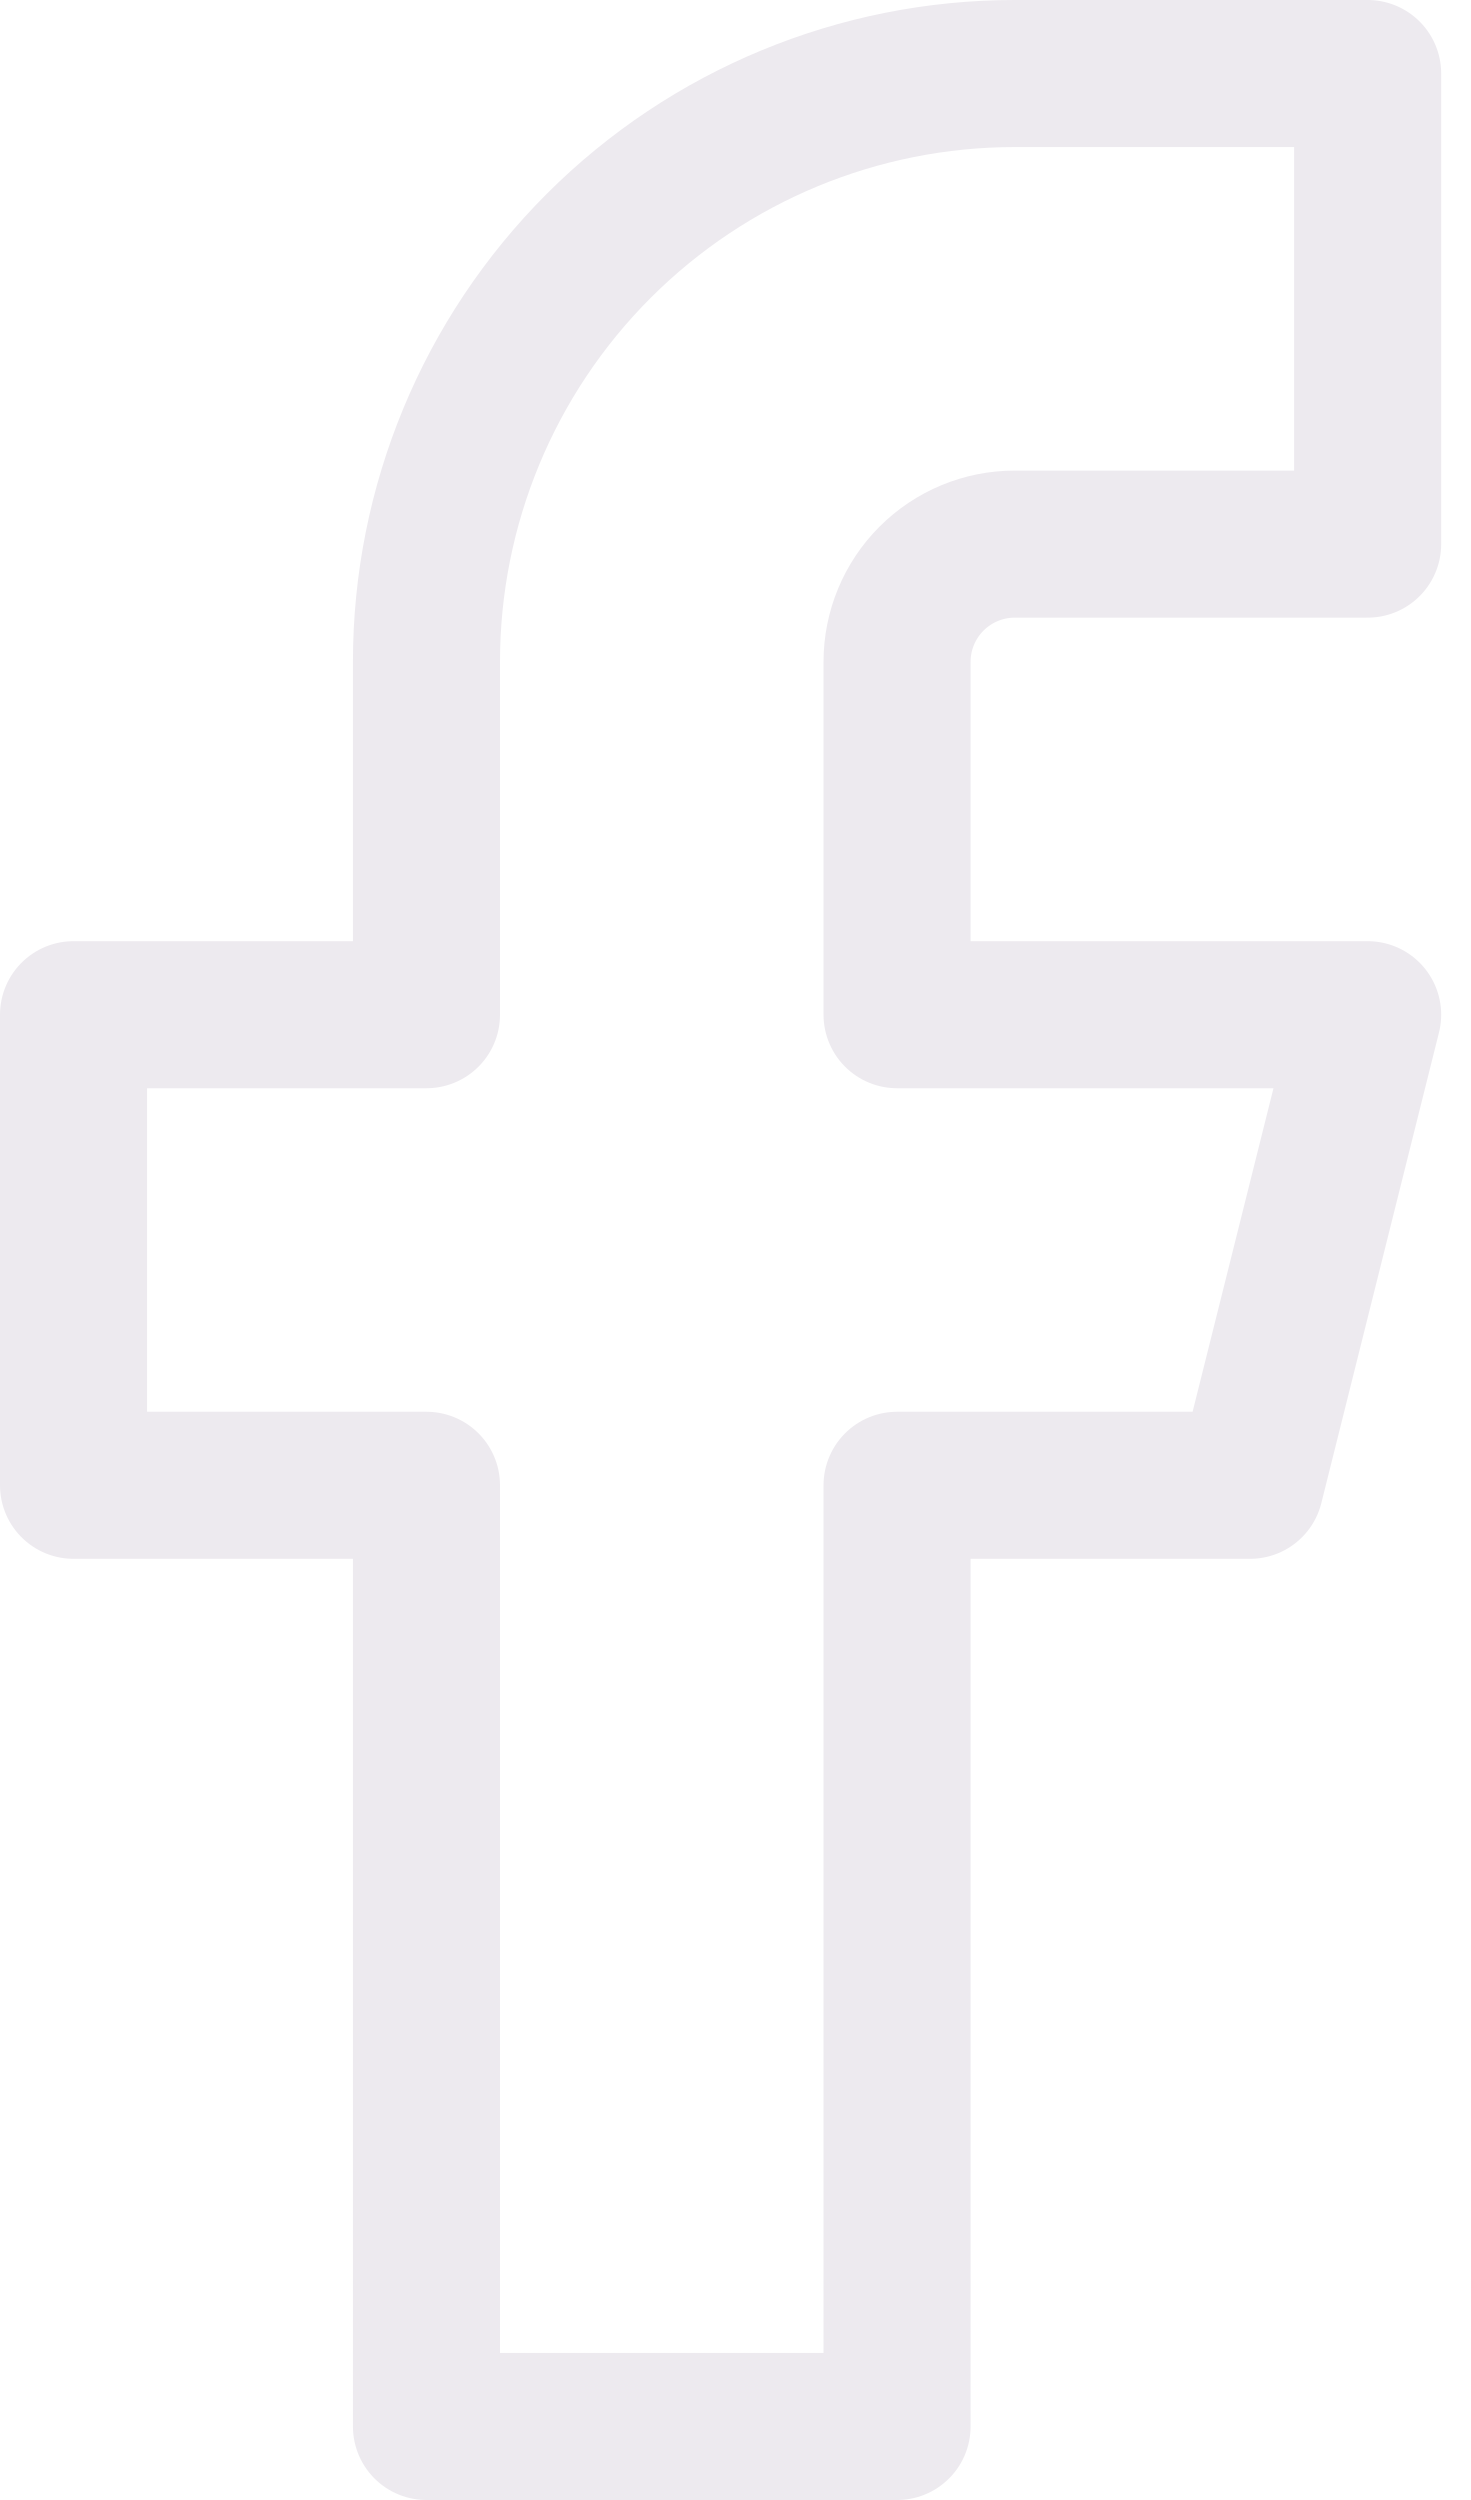
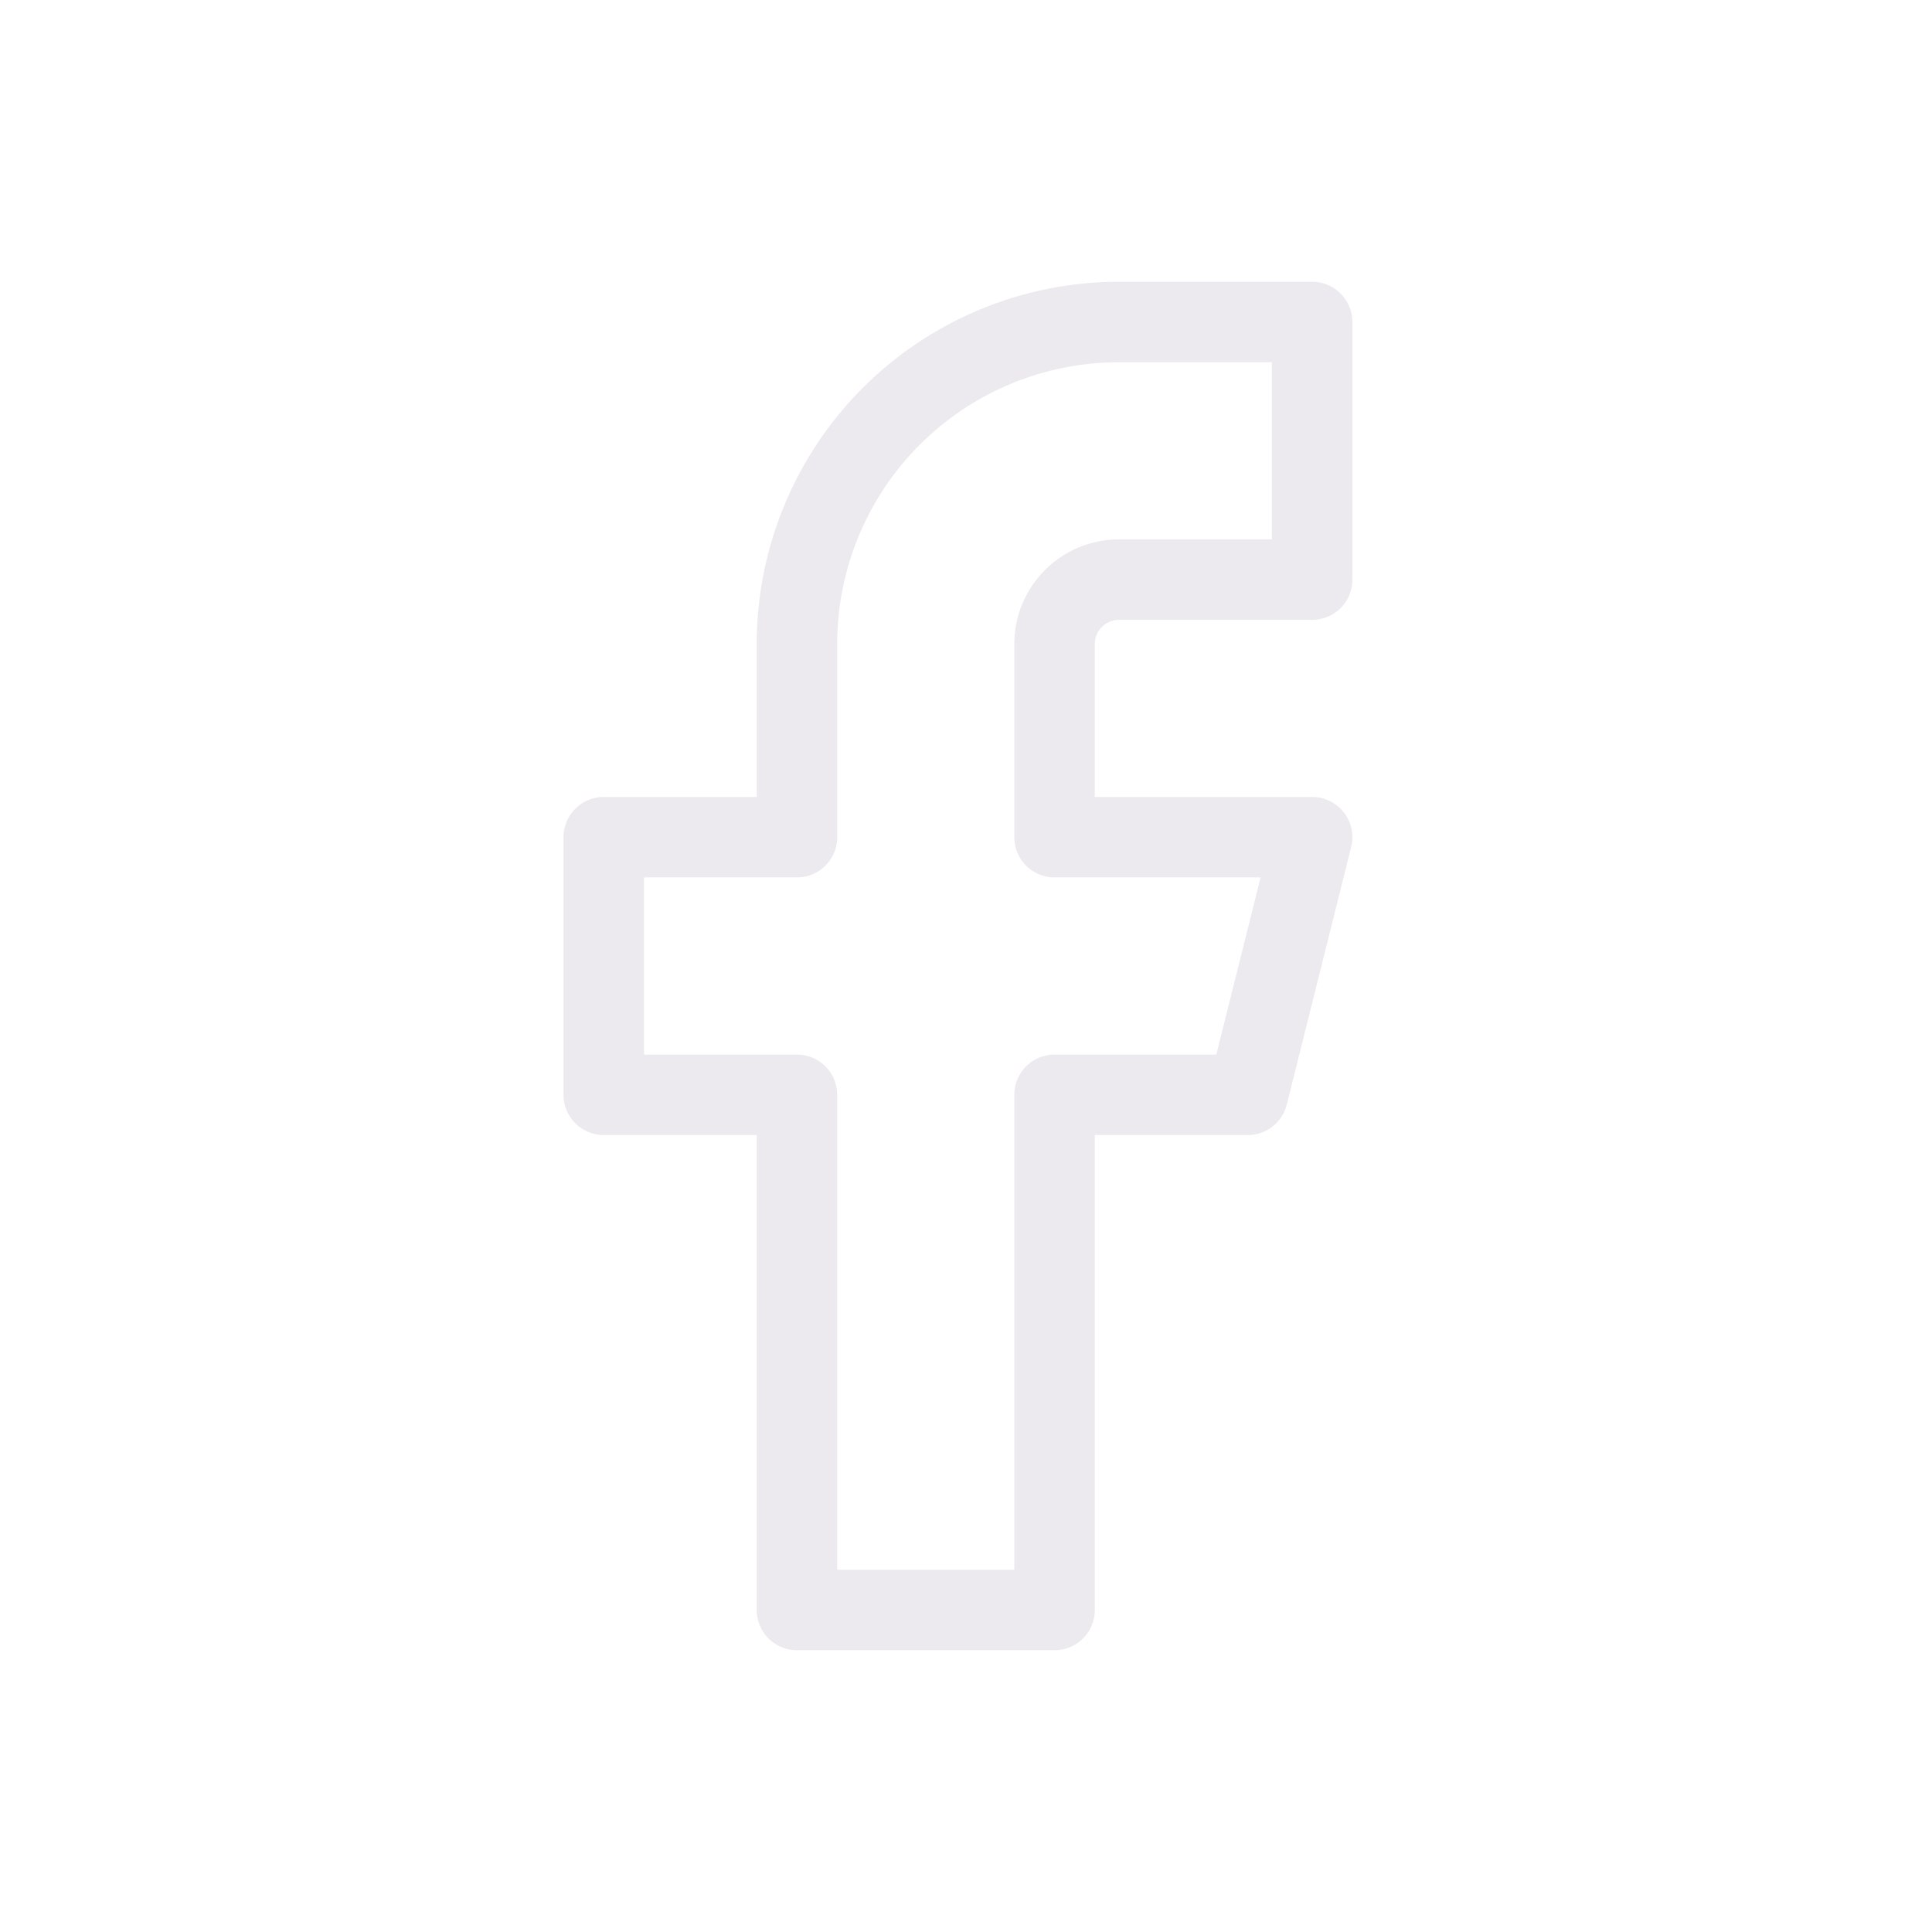
- <svg xmlns="http://www.w3.org/2000/svg" width="20" height="34" viewBox="0 0 20 34" fill="none">
-   <path d="M18.6 1H13.8C11.678 1 9.643 1.843 8.143 3.343C6.643 4.843 5.8 6.878 5.8 9V13.8H1V20.2H5.8V33H12.2V20.2H17L18.6 13.8H12.2V9C12.2 8.576 12.369 8.169 12.669 7.869C12.969 7.569 13.376 7.4 13.8 7.4H18.6V1Z" stroke="#EDEAEF" stroke-width="2" stroke-linecap="round" stroke-linejoin="round" />
+ <svg xmlns="http://www.w3.org/2000/svg" viewBox="0 0 48 48" fill="none">
+   <path d="M32.6 8H27.8C25.678 8 23.643 8.843 22.143 10.343C20.643 11.843 19.8 13.878 19.8 16V20.8H15V27.2H19.8V40H26.2V27.2H31L32.6 20.8H26.2V16C26.2 15.576 26.369 15.169 26.669 14.869C26.969 14.569 27.376 14.4 27.8 14.4H32.6V8Z" stroke="#EDEAEF" stroke-width="2" stroke-linecap="round" stroke-linejoin="round" />
</svg>
